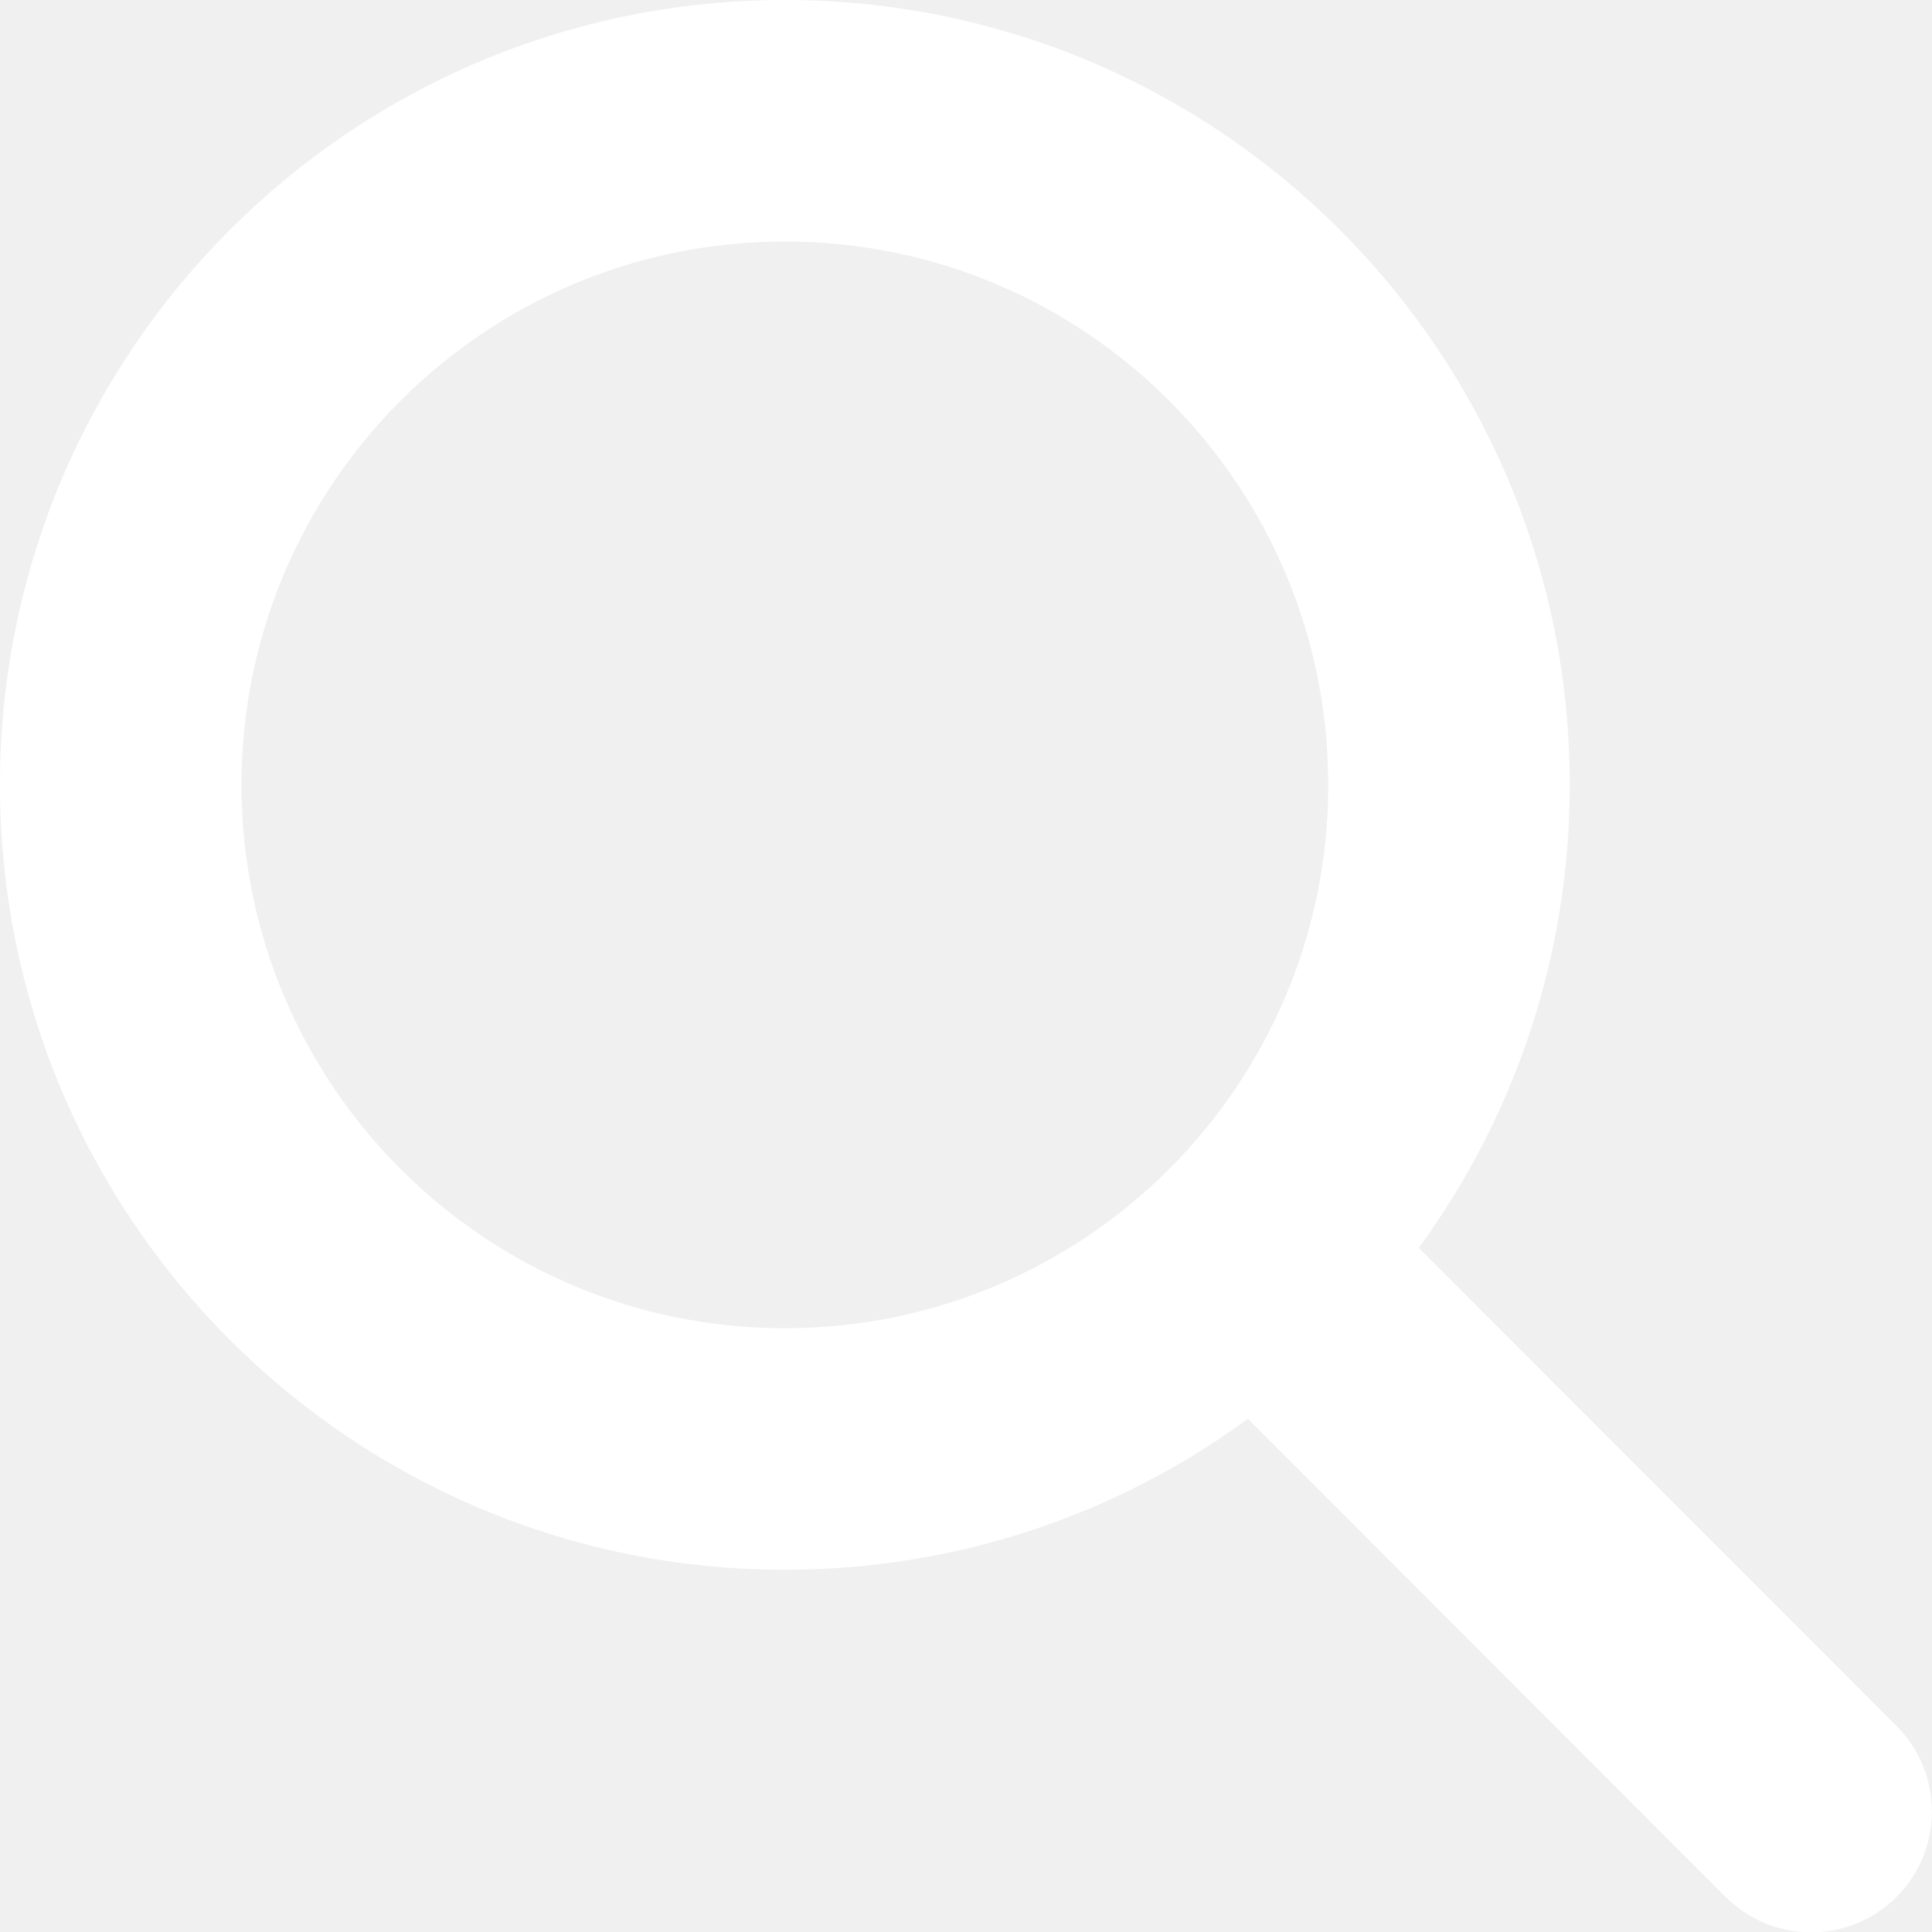
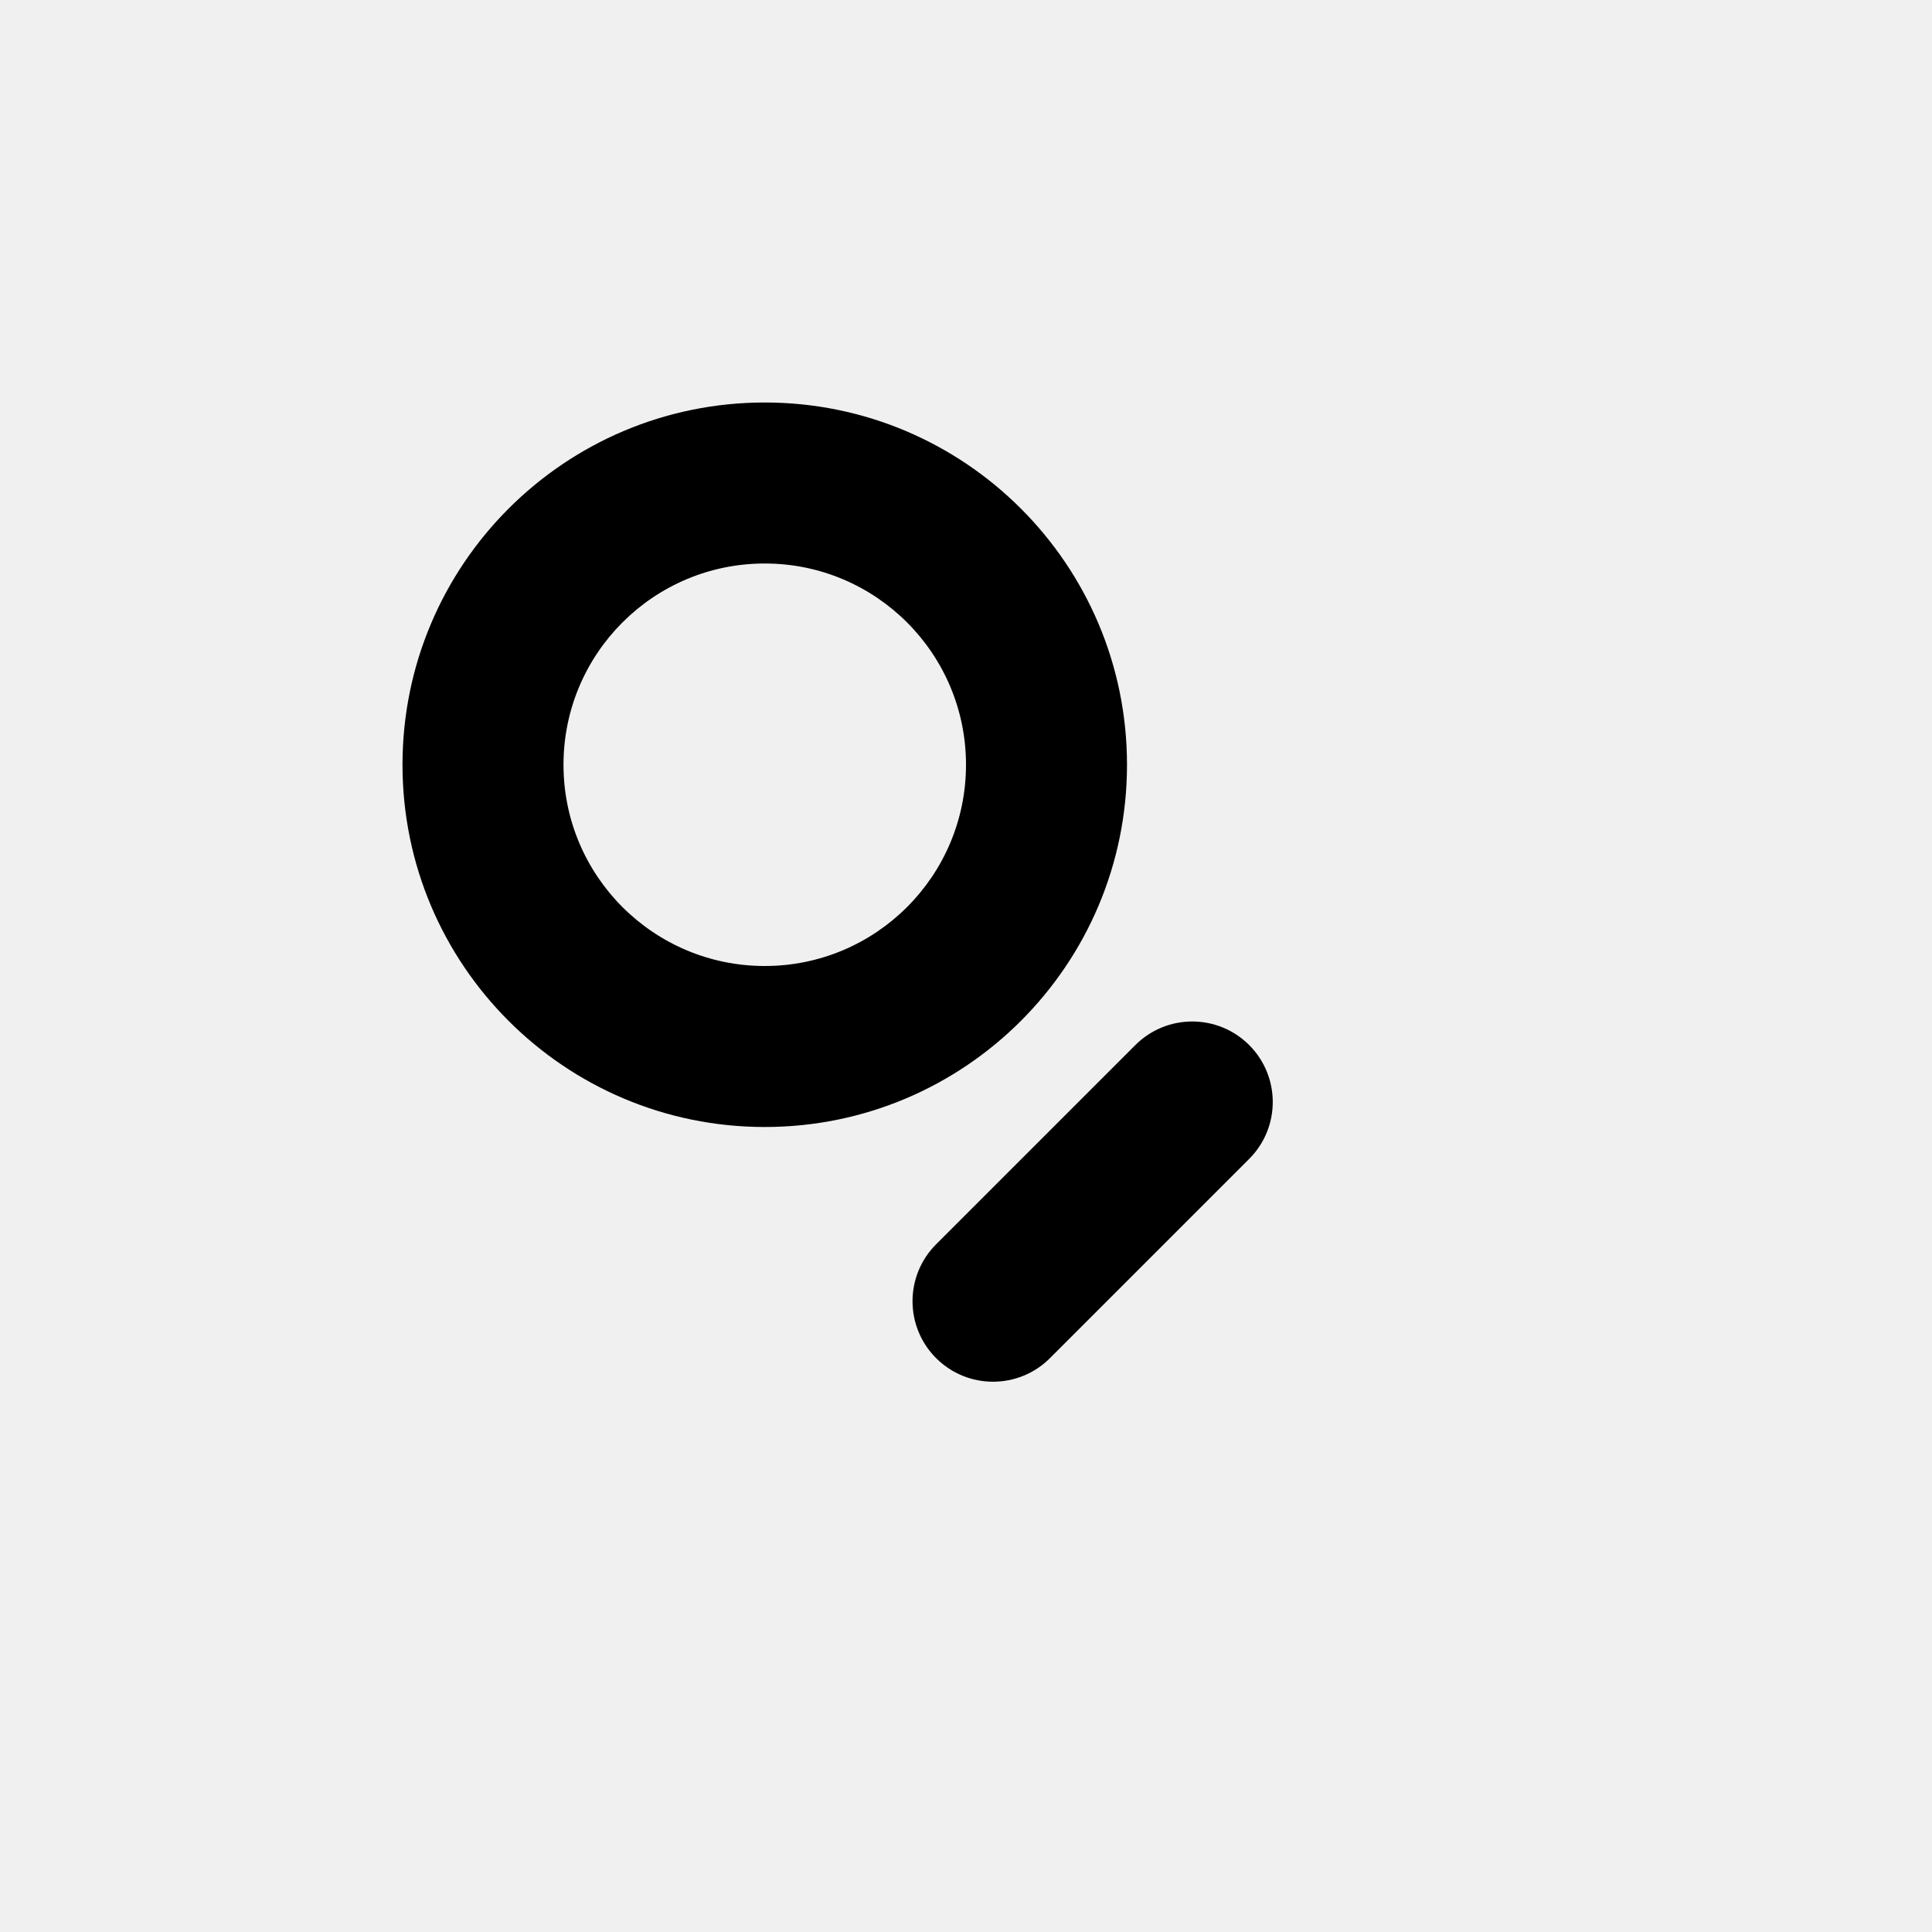
- <svg xmlns="http://www.w3.org/2000/svg" height="2em" viewBox="0 0 512 512">
-   <style>svg{fill:#ffffff}</style>
-   <path d="M416 208c0 45.9-14.9 88.3-40 122.7L502.6 457.4c12.5 12.5 12.5 32.8 0 45.3s-32.8 12.5-45.3 0L330.7 376c-34.4 25.2-76.8 40-122.7 40C93.1 416 0 322.9 0 208S93.1 0 208 0S416 93.1 416 208zM208 352a144 144 0 1 0 0-288 144 144 0 1 0 0 288z" />
+ <svg xmlns="http://www.w3.org/2000/svg" viewBox="0 0 24 24" fill="#000000">
+   <path fill-rule="evenodd" d="M9.5 5a4.5 4.5 0 1 1 0 9 4.5 4.5 0 1 1 0-9zm0 2a2.5 2.5 0 1 0 0 5 2.5 2.5 0 1 0 0-5z" />
+   <rect x="12.75" y="12.25" width="2" height="5.5" rx="1" transform="rotate(45 13.75 14.75)" />
</svg>
